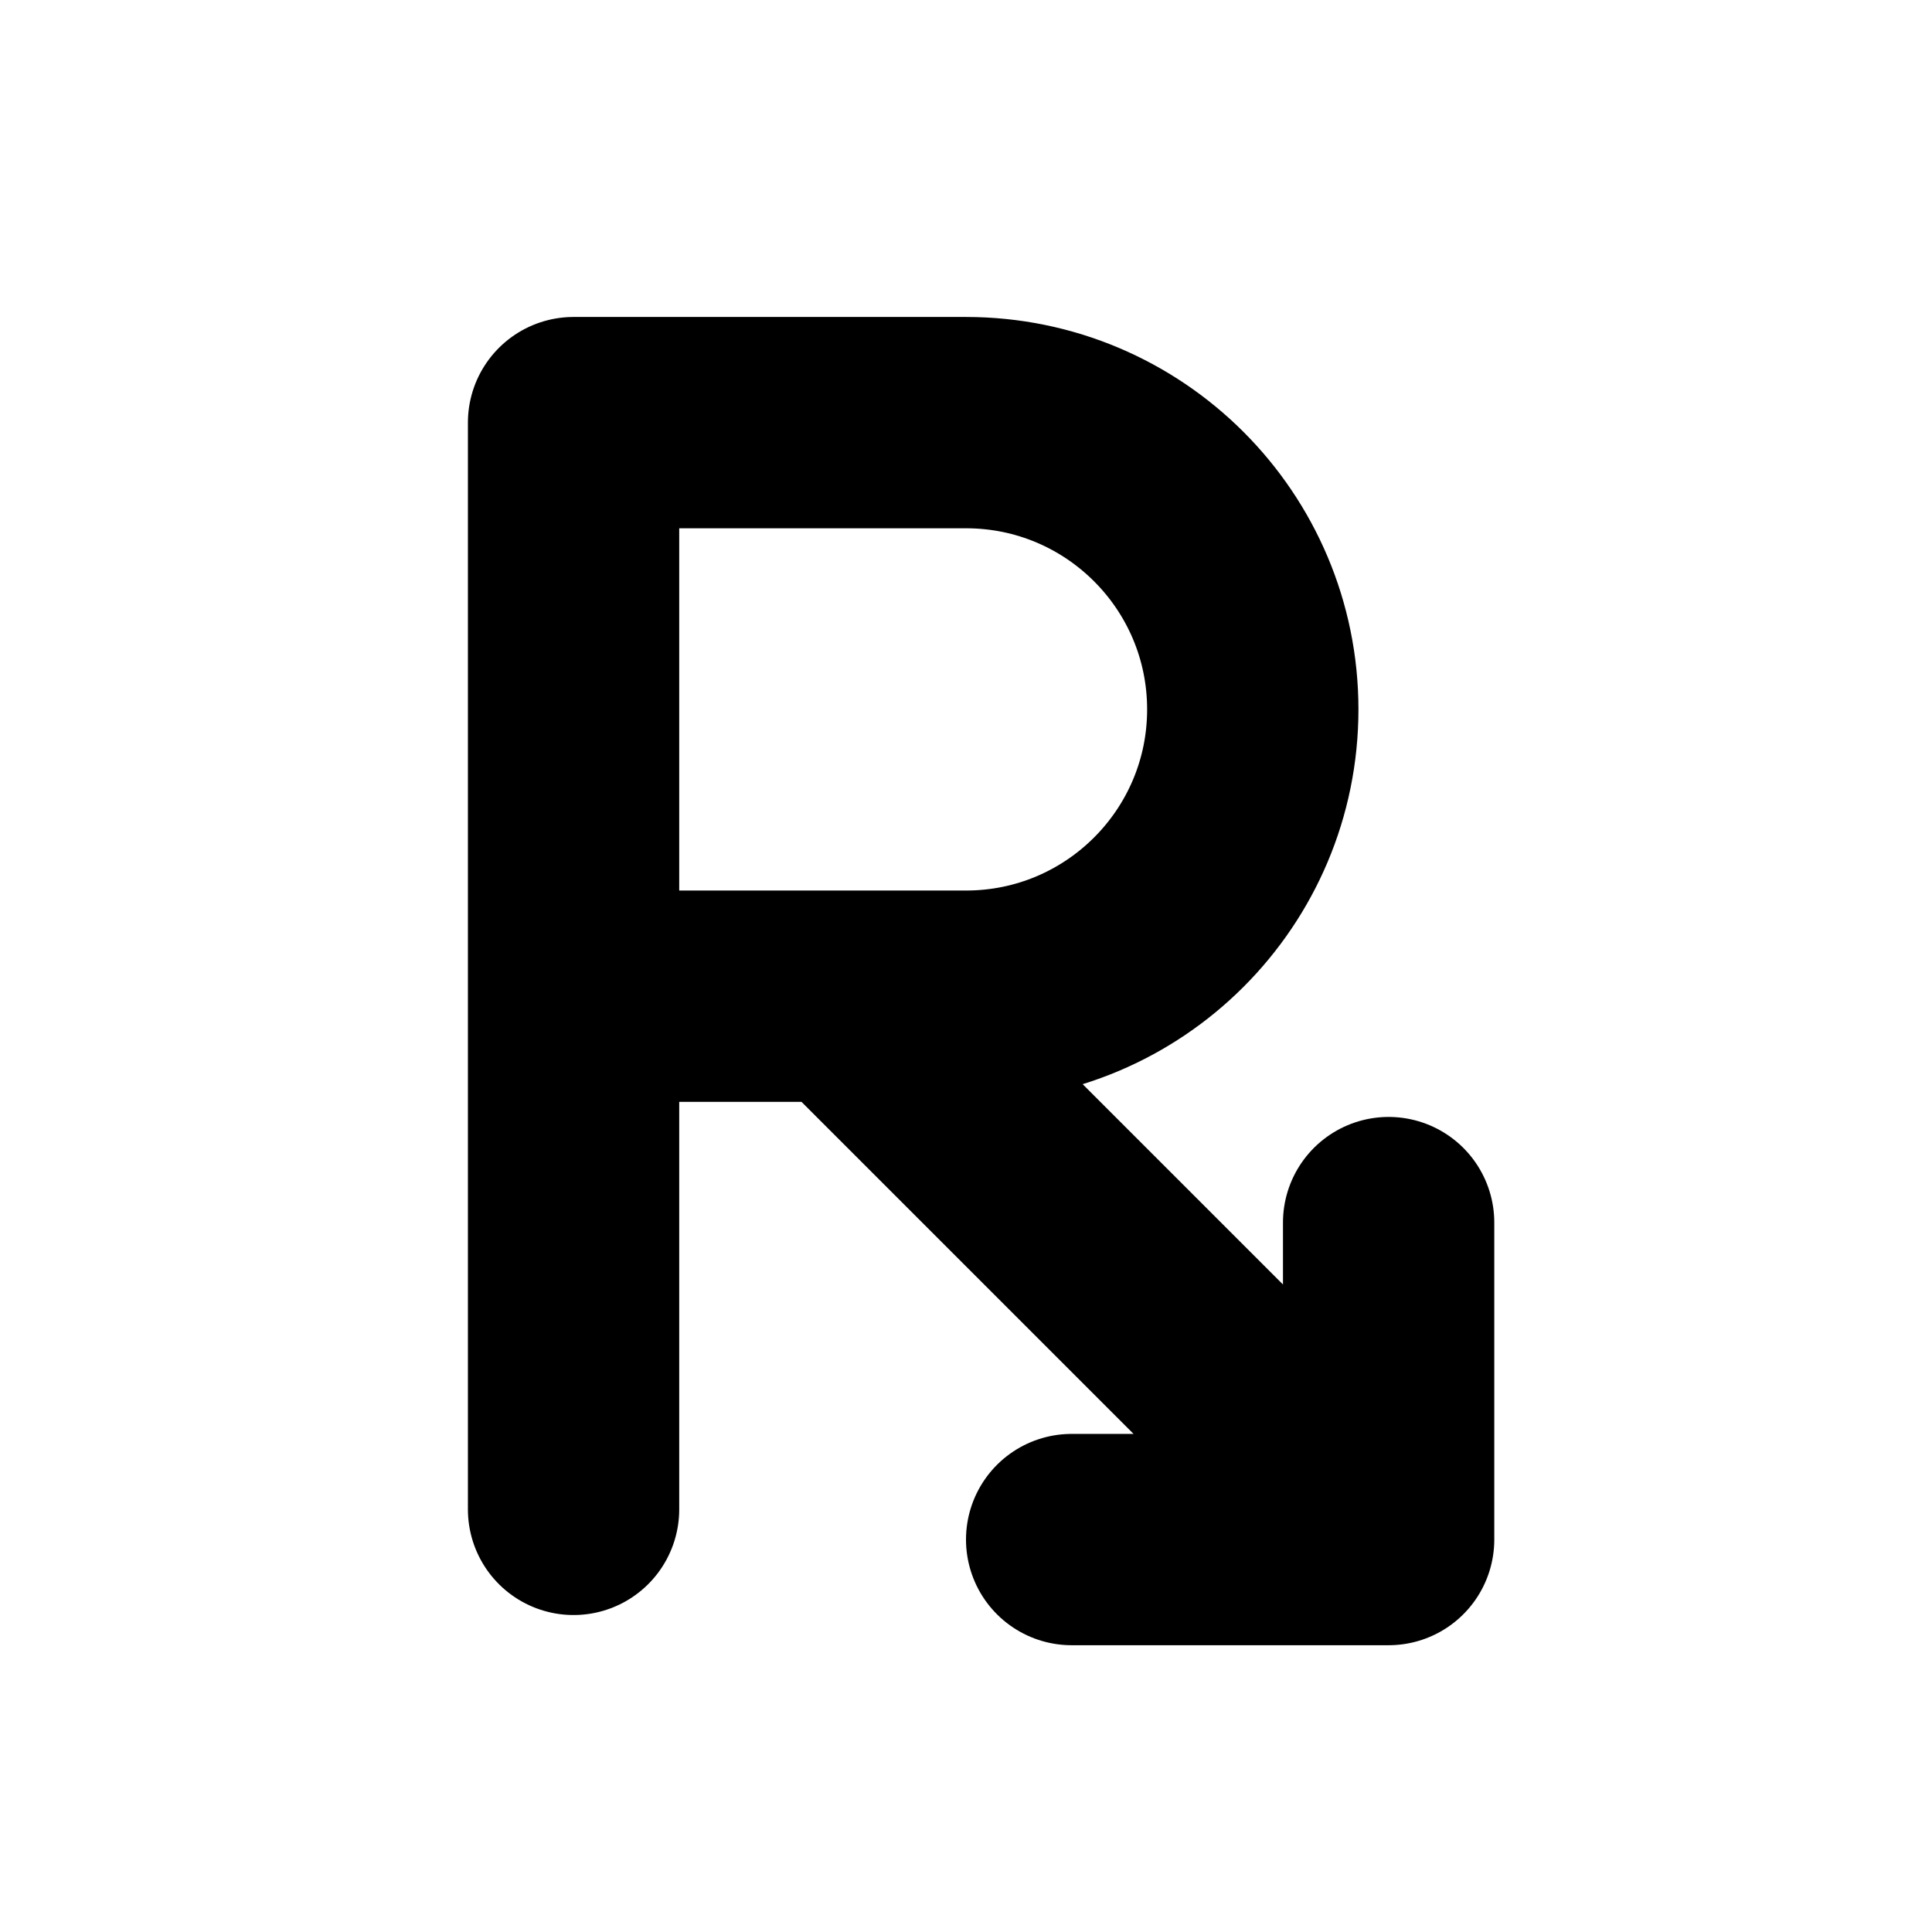
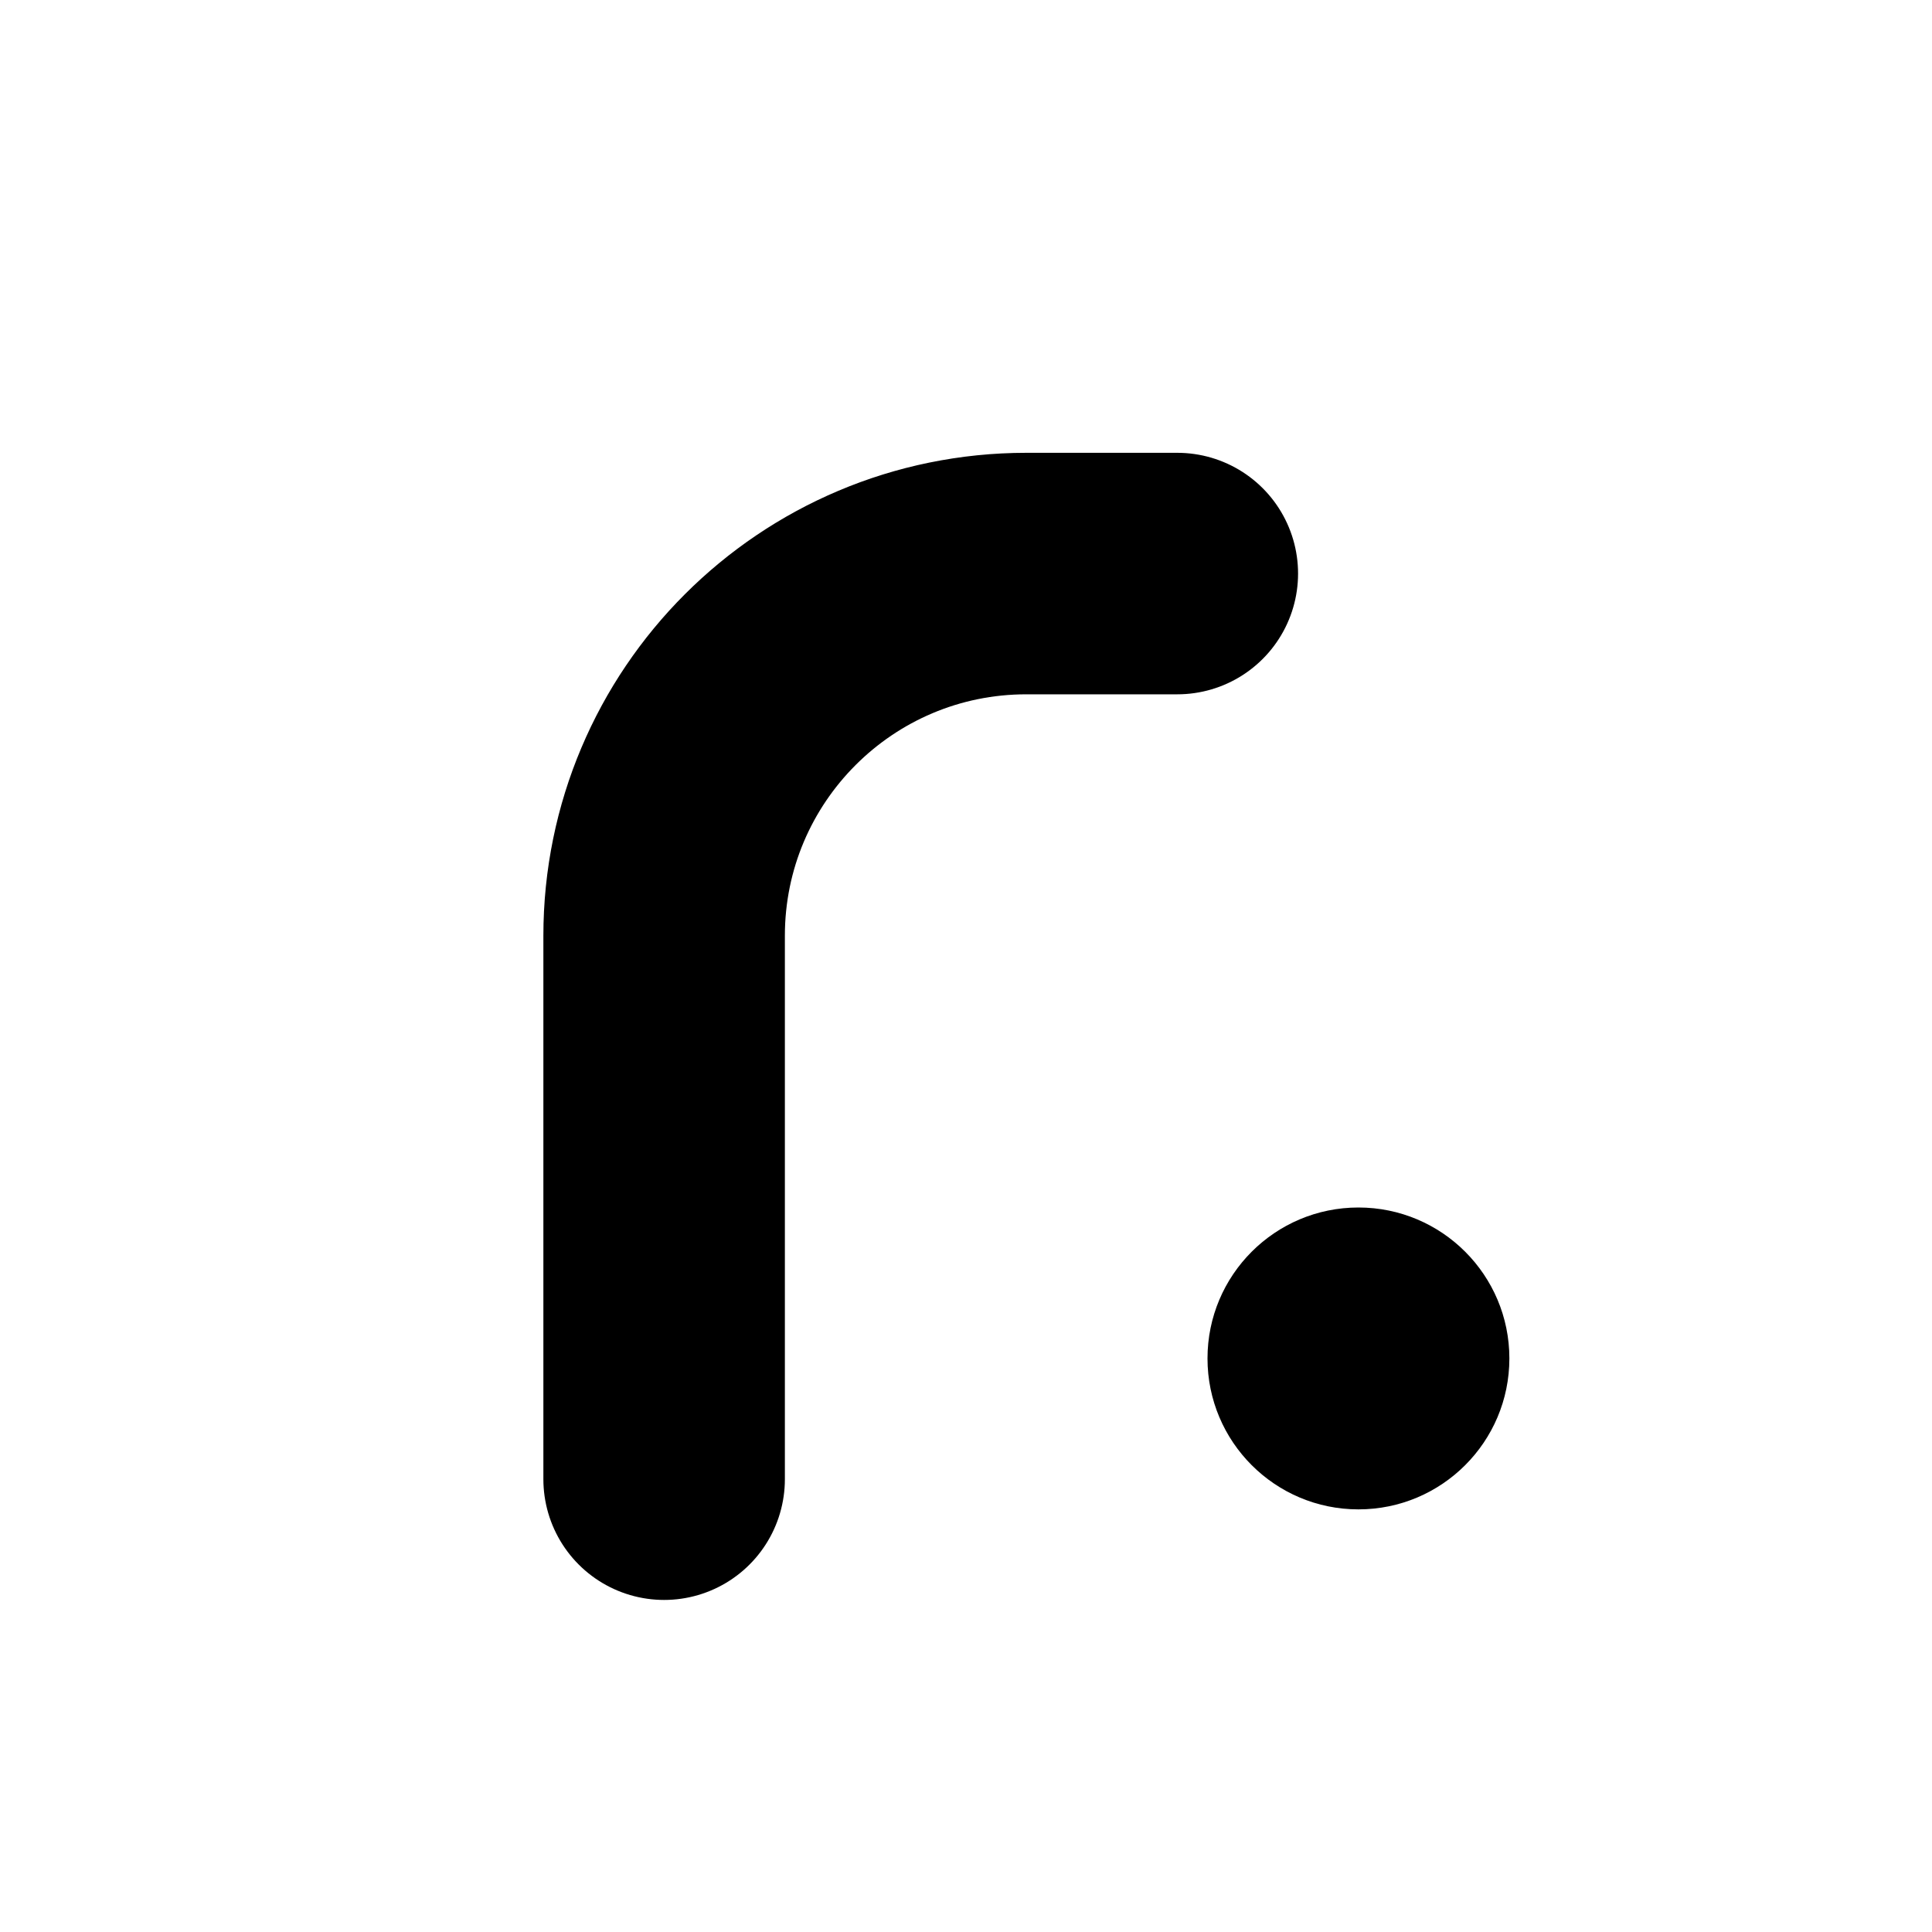
<svg xmlns="http://www.w3.org/2000/svg" viewBox="0 0 512 512">
-   <path fill="none" stroke="#000" stroke-width="56" stroke-linecap="round" stroke-linejoin="round" d="M152 400V112h104a76 76 0 0 1 0 152H152m72 0 144 144m0-84v84h-84" />
+   <path fill="none" stroke="#000" stroke-width="64" stroke-linecap="round" stroke-linejoin="round" d="M176 392V248a96 96 0 0 1 96-96h40" />
+   <circle cx="360" cy="360" r="40" />
</svg>
